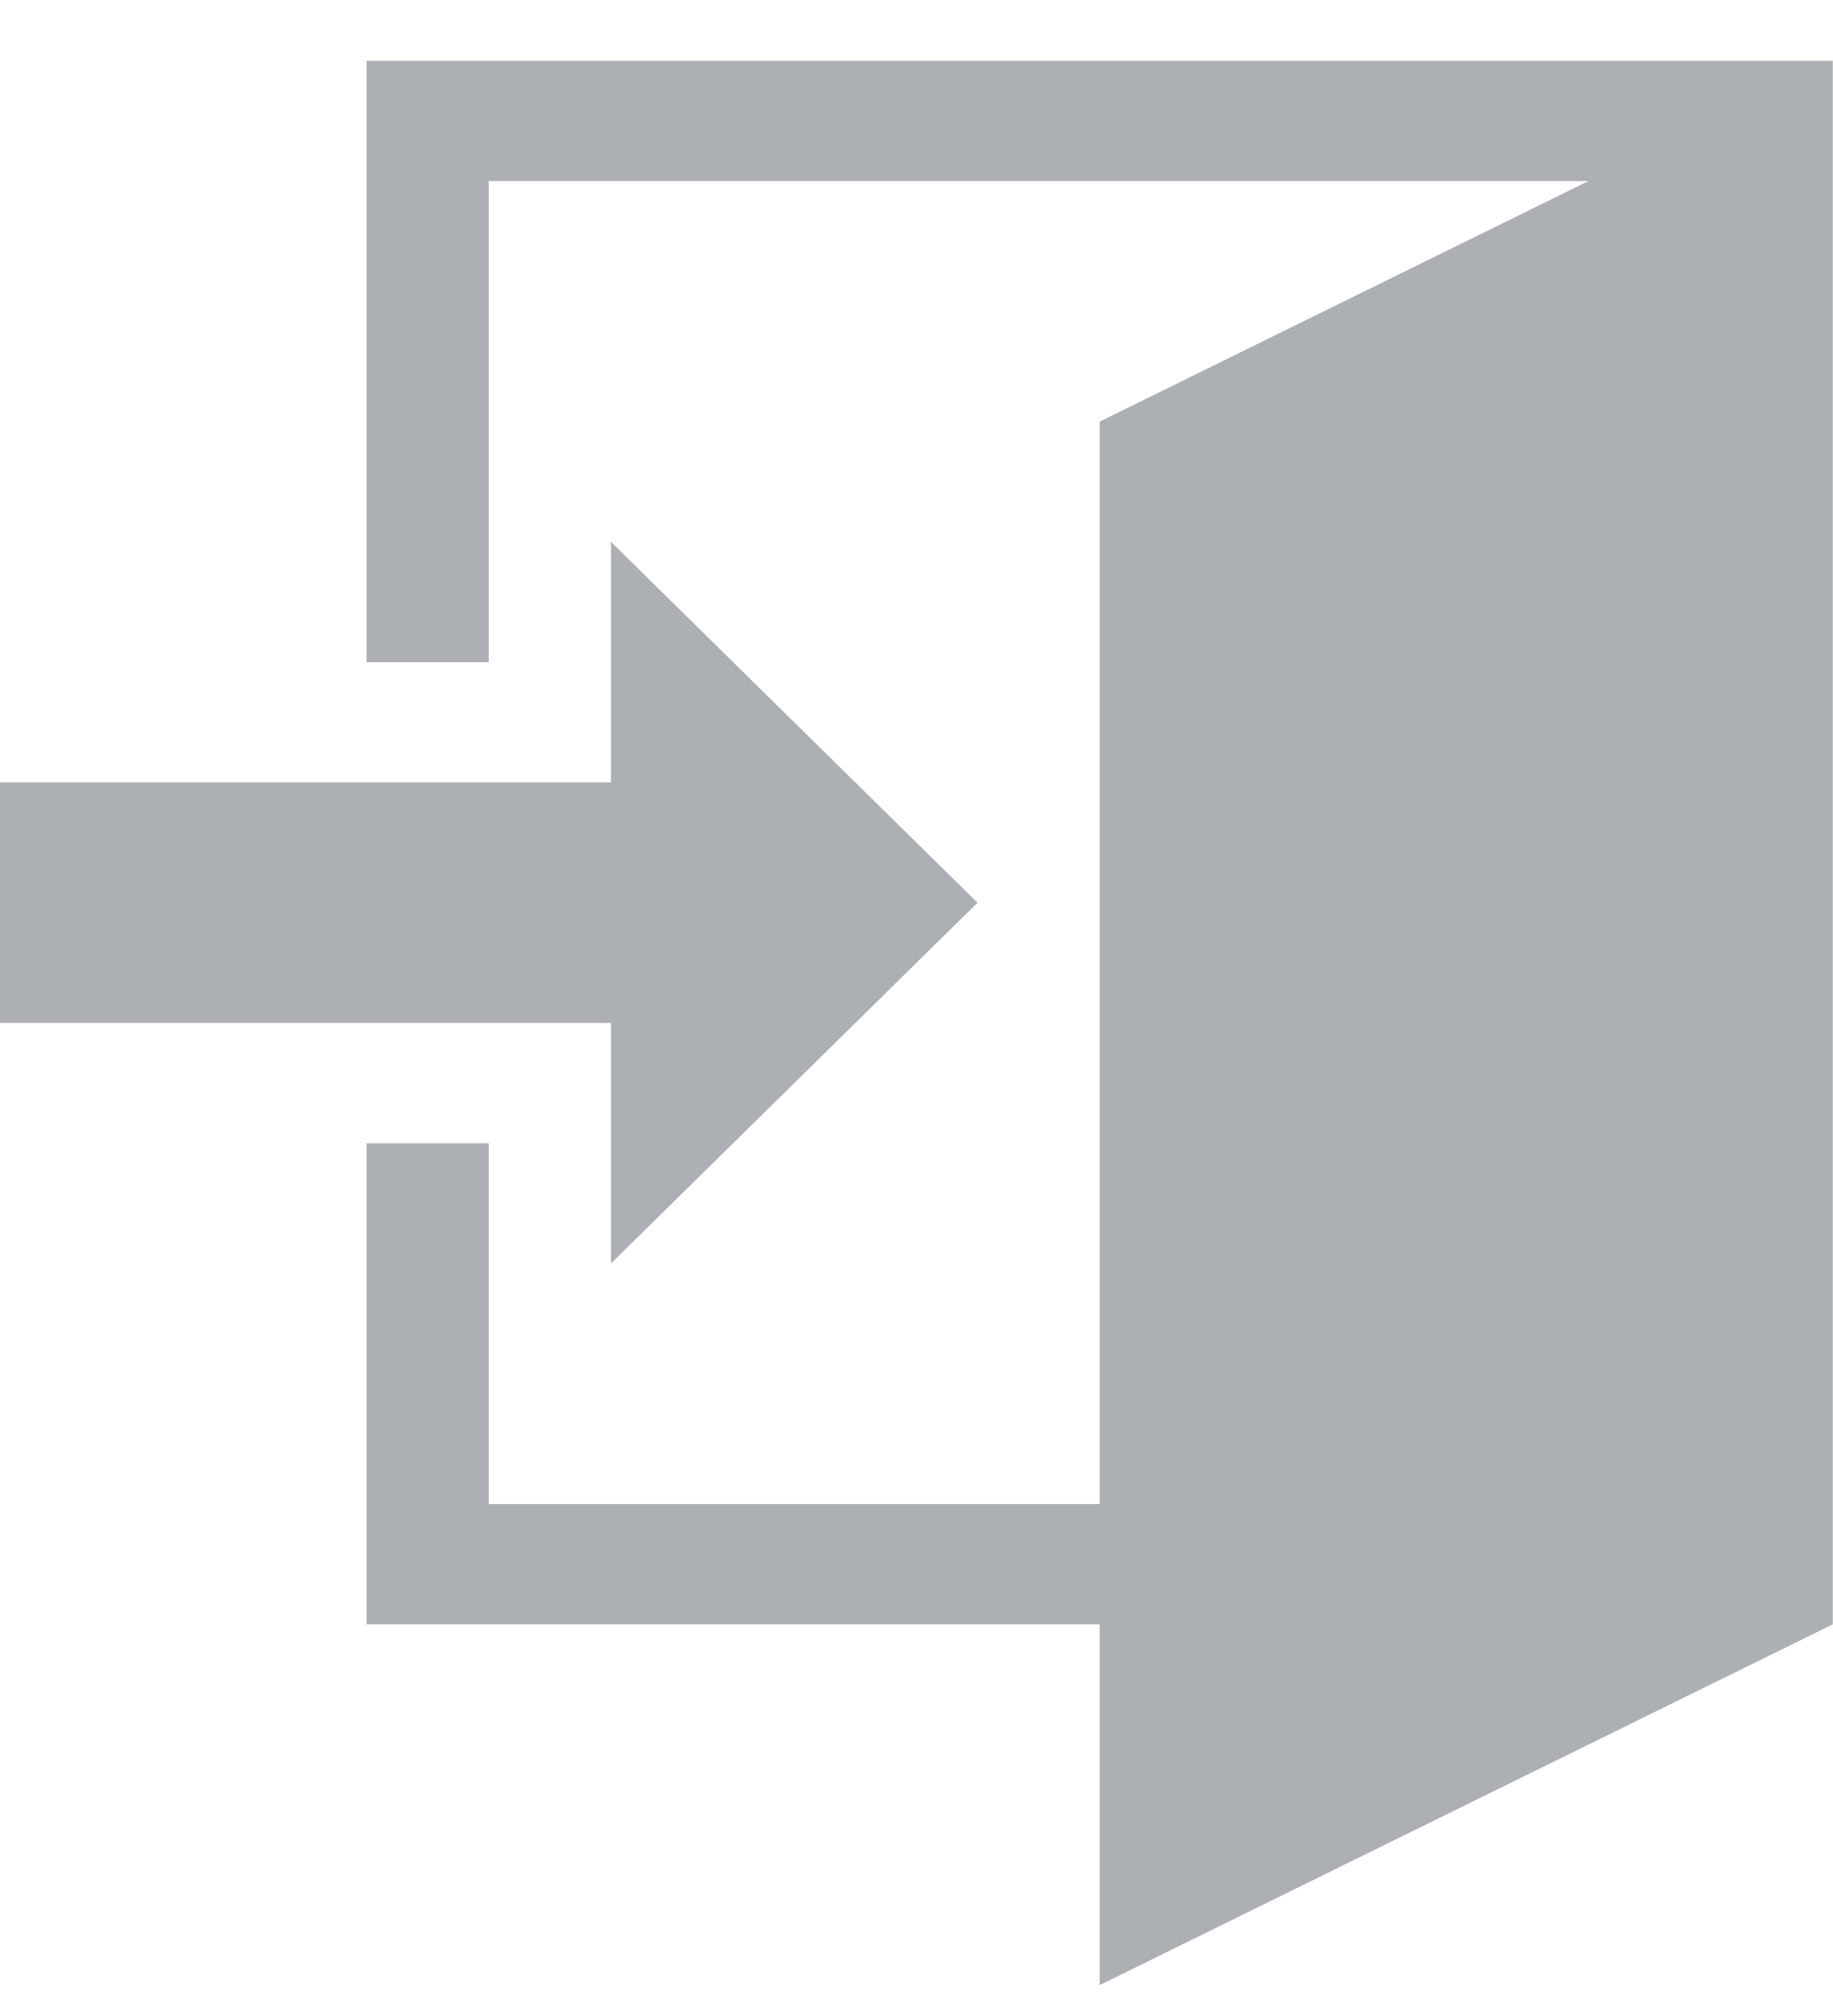
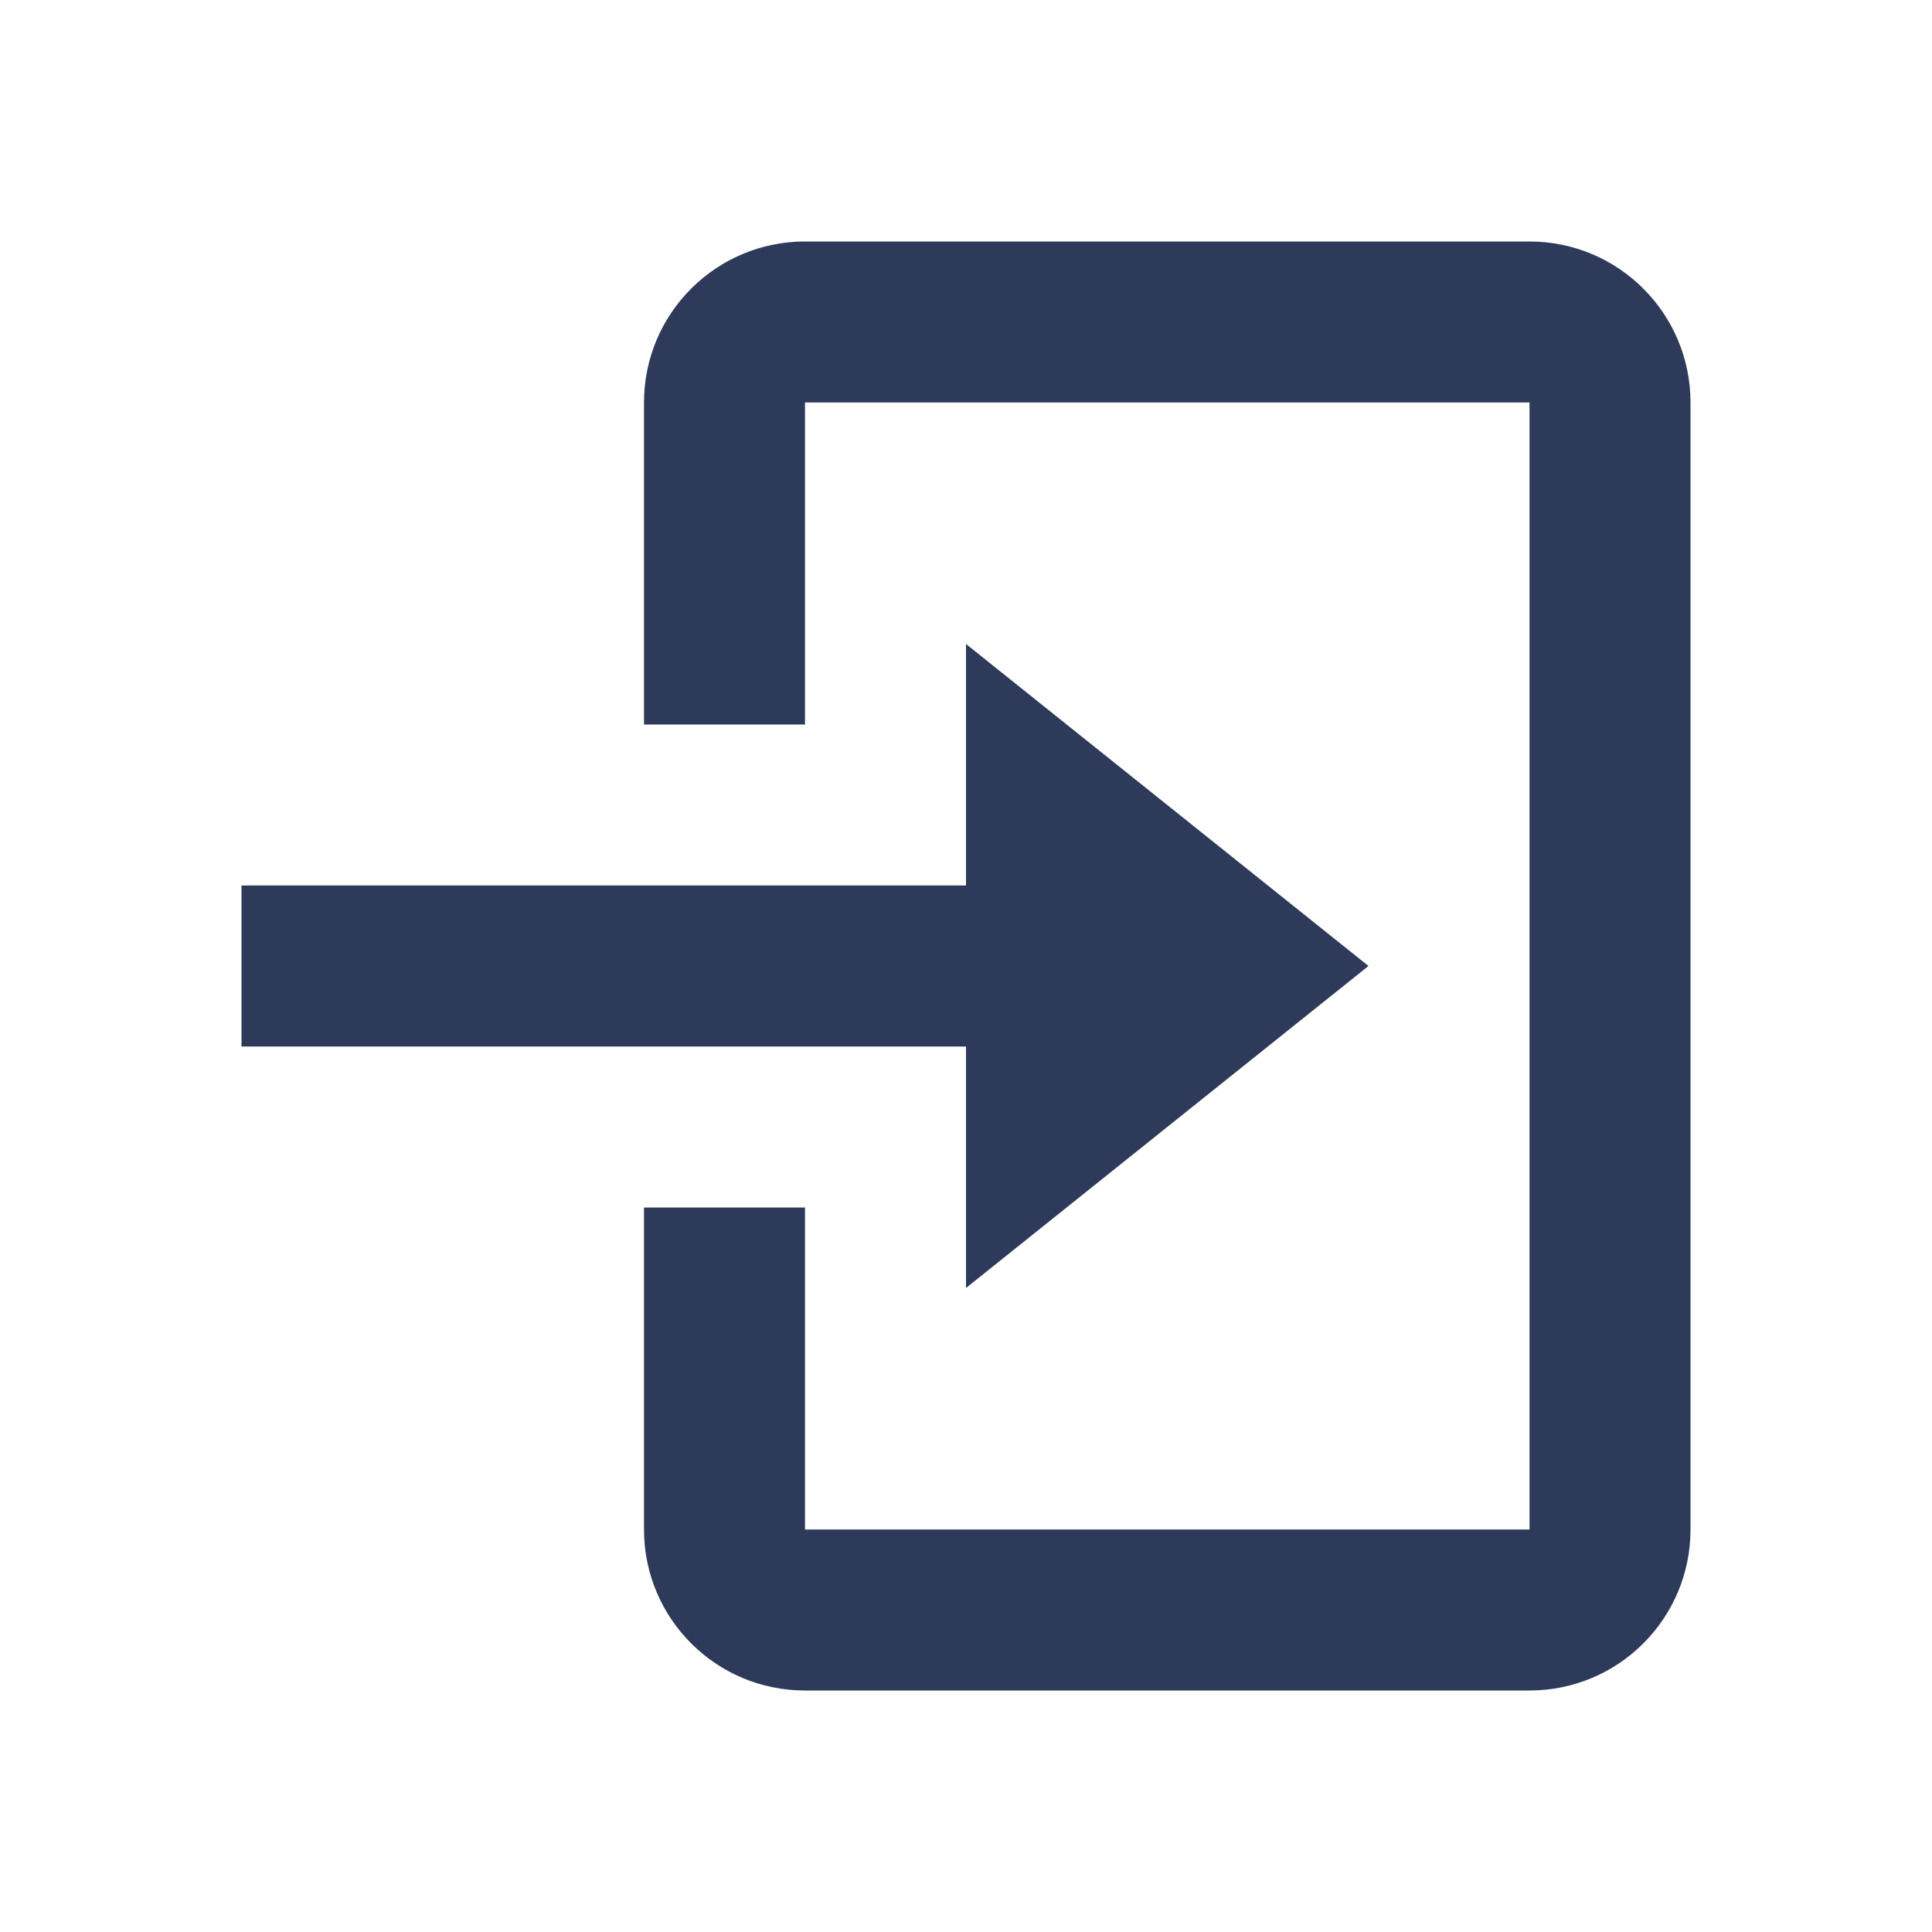
- <svg xmlns="http://www.w3.org/2000/svg" width="20" height="22" viewBox="0 0 20 22">
-   <path fill="#ACAFB4" fill-rule="nonzero" d="M6.667 11.163H0V8.538h6.667V5.913l4 3.938-4 3.937v-2.625zM20 .663v17.063l-8 3.937v-3.937H4v-5.25h1.333v3.937H12V4.601l5.333-2.625h-12v5.25H4V.663h16z" />
+ <svg xmlns="http://www.w3.org/2000/svg" width="24" height="24" viewBox="0 0 24 24" fill="none">
+   <path d="M19 21H10C8.895 21 8 20.105 8 19V15H10V19H19V5H10V9H8V5C8 3.895 8.895 3 10 3H19C20.105 3 21 3.895 21 5V19C21 20.105 20.105 21 19 21ZM12 16V13H3V11H12V8L17 12L12 16Z" fill="#2E3A59" />
</svg>
